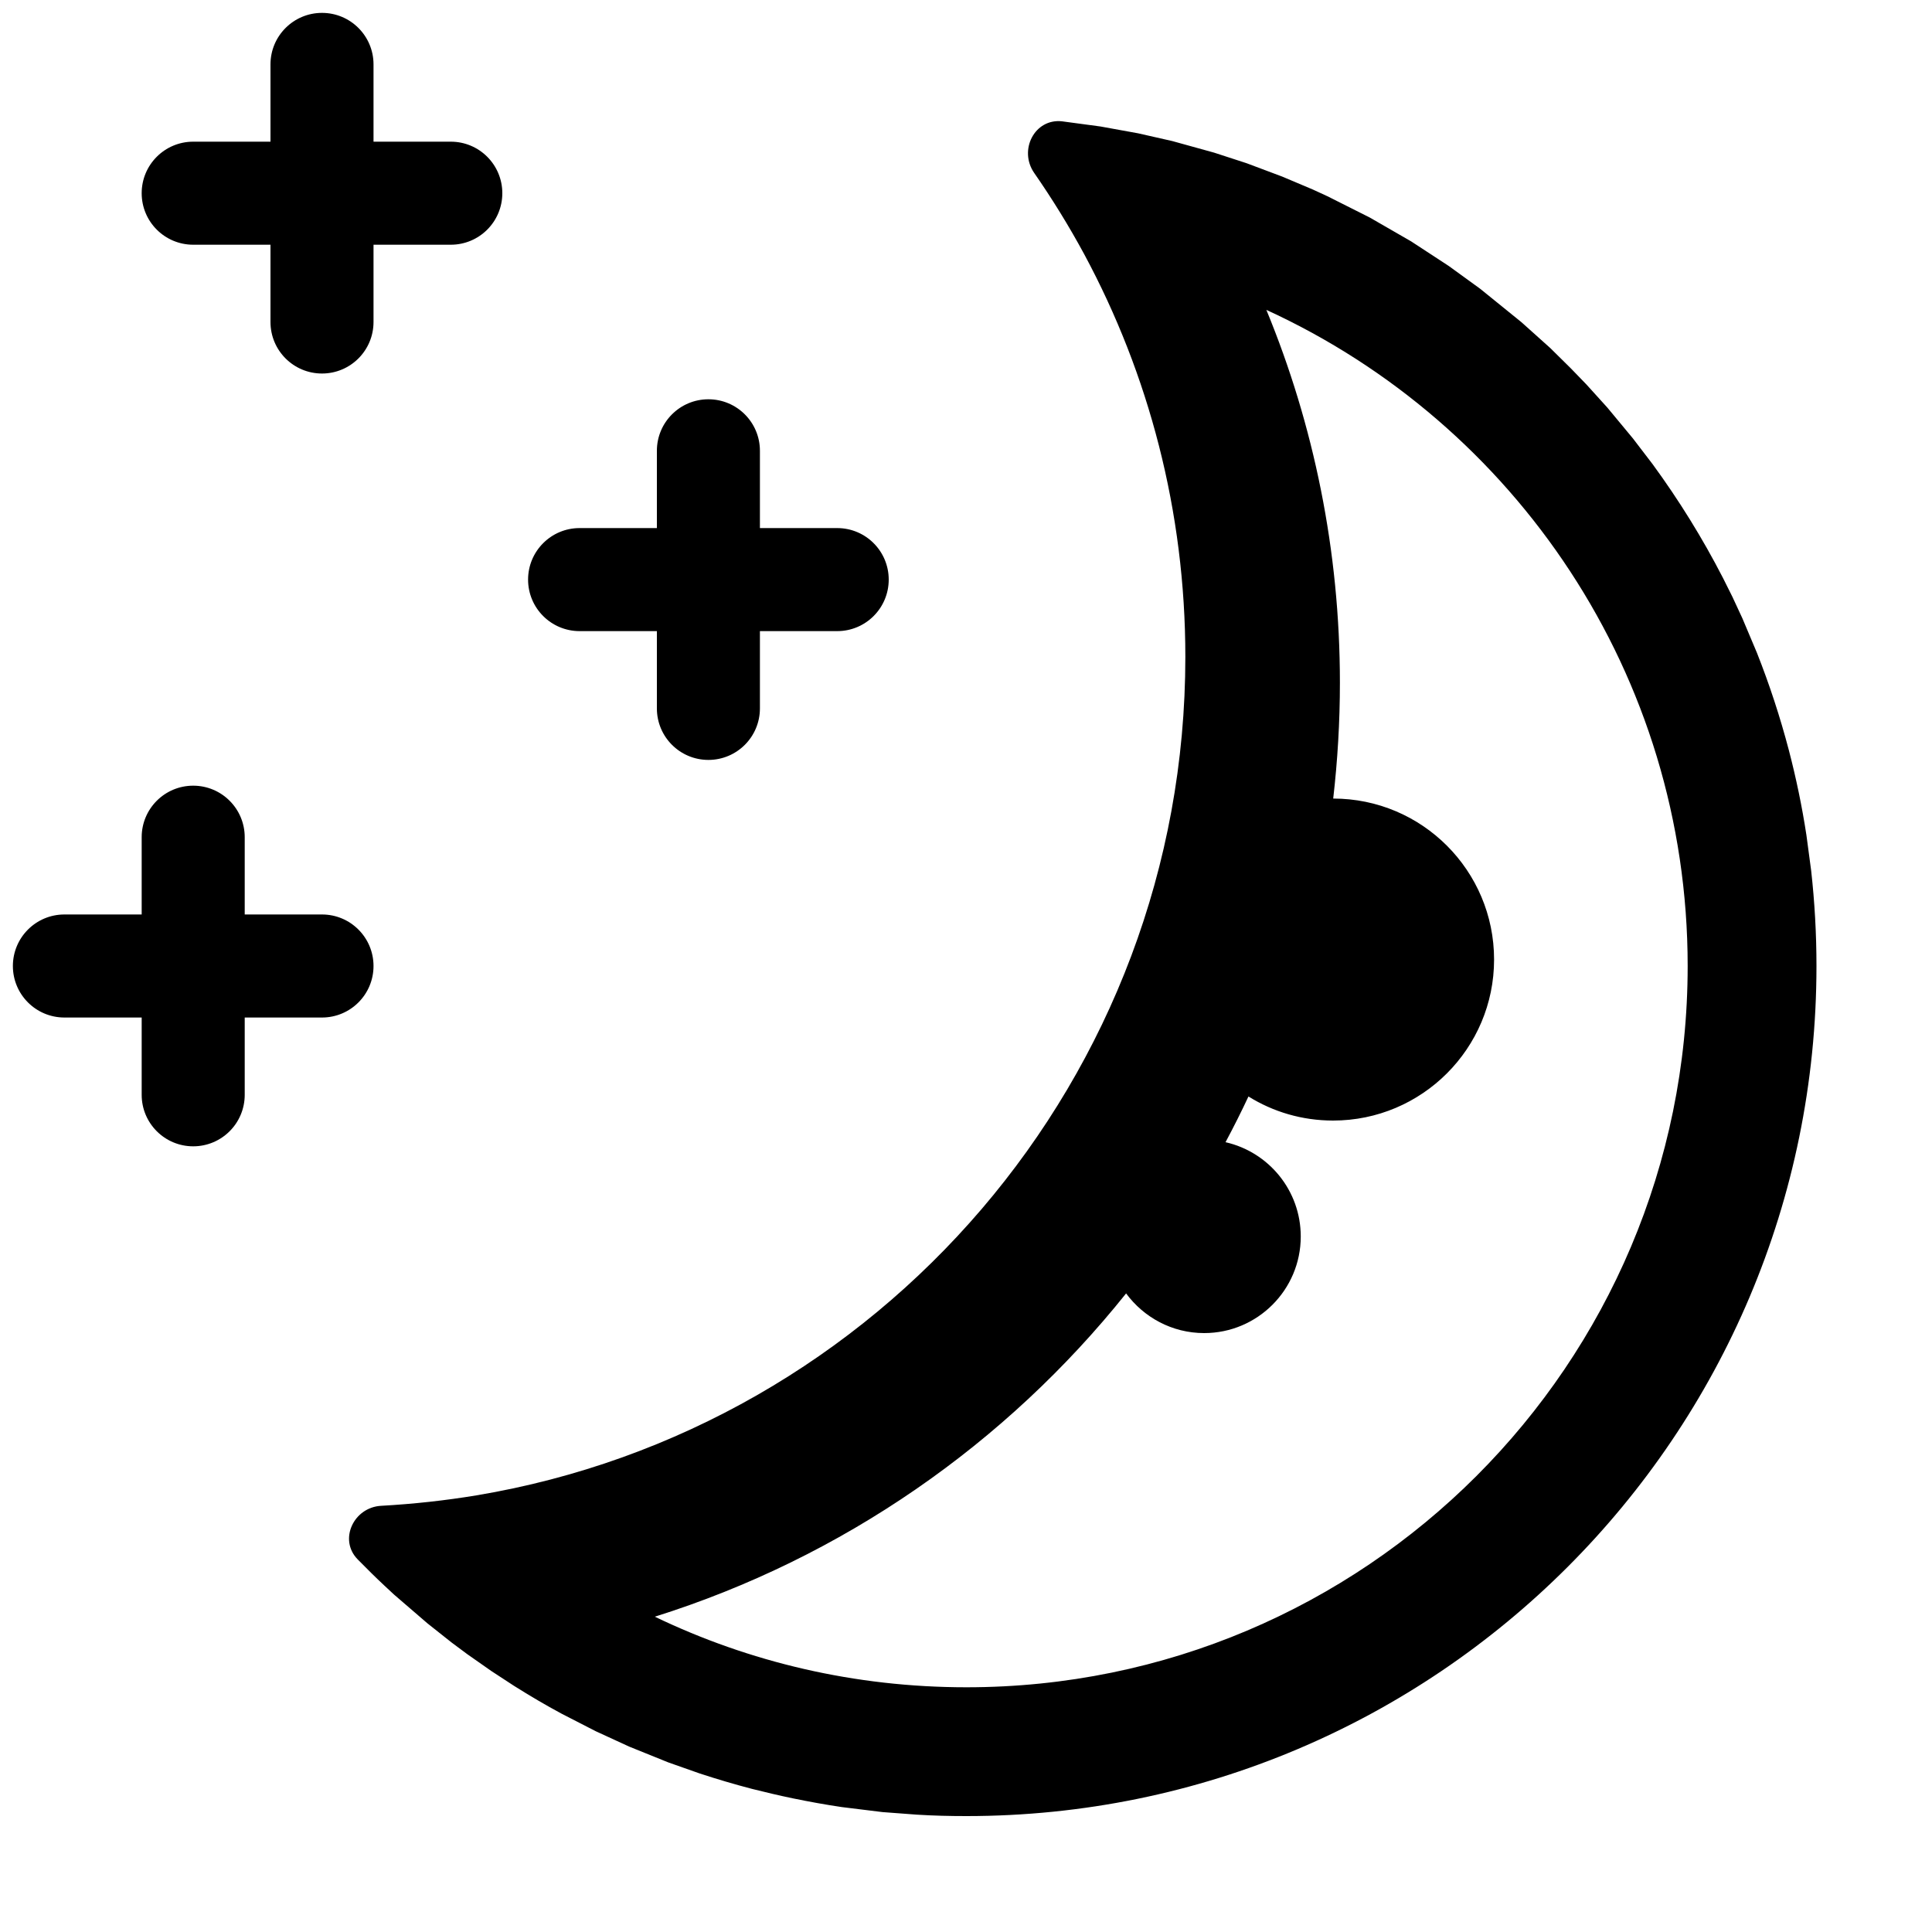
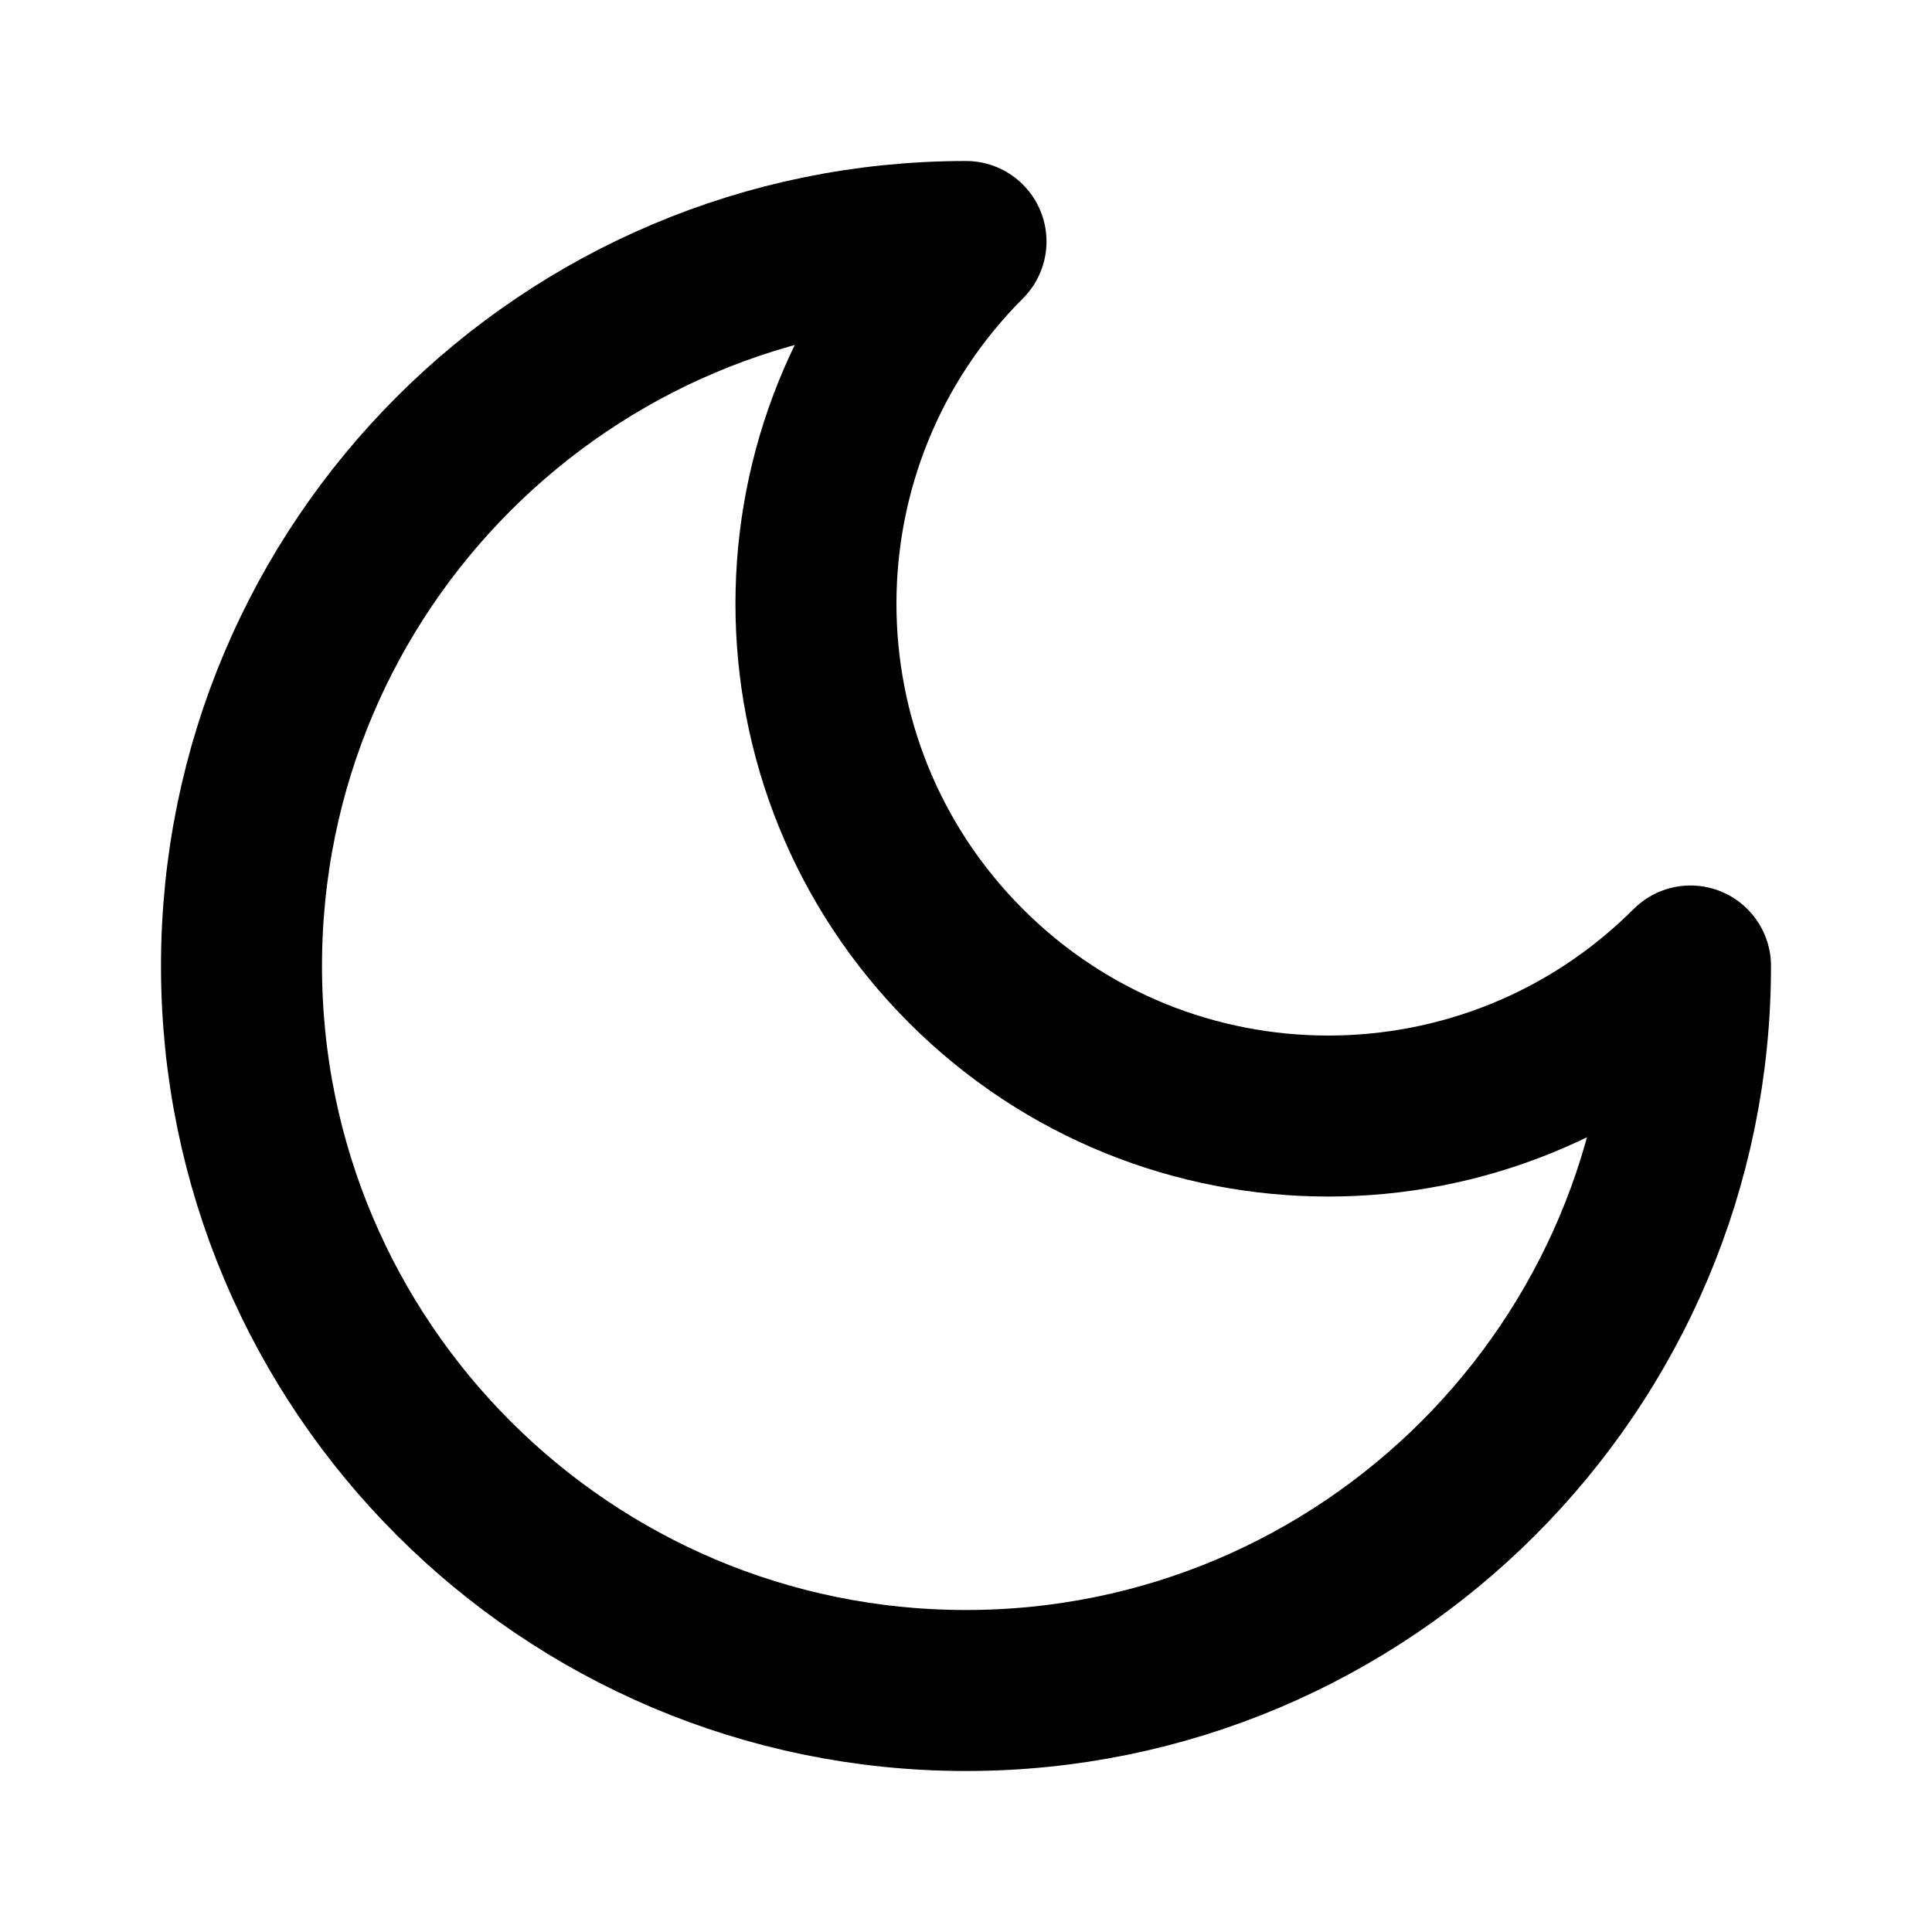
- <svg xmlns="http://www.w3.org/2000/svg" width="15" height="15" viewBox="0 0 15 15" fill="none">
-   <path fill-rule="evenodd" clip-rule="evenodd" d="M2.9 0.5C2.9 0.279 2.721 0.1 2.5 0.1C2.279 0.1 2.1 0.279 2.1 0.5V1.1H1.5C1.279 1.1 1.1 1.279 1.1 1.5C1.1 1.721 1.279 1.9 1.5 1.9H2.1V2.5C2.1 2.721 2.279 2.9 2.5 2.9C2.721 2.9 2.9 2.721 2.9 2.5V1.9H3.5C3.721 1.9 3.9 1.721 3.9 1.5C3.9 1.279 3.721 1.1 3.5 1.1H2.9V0.5ZM5.9 3.5C5.9 3.279 5.721 3.1 5.5 3.1C5.279 3.1 5.1 3.279 5.1 3.5V4.1H4.5C4.279 4.1 4.1 4.279 4.1 4.5C4.1 4.721 4.279 4.9 4.5 4.9H5.1V5.5C5.1 5.721 5.279 5.9 5.5 5.9C5.721 5.9 5.9 5.721 5.9 5.5V4.9H6.5C6.721 4.9 6.9 4.721 6.9 4.5C6.9 4.279 6.721 4.1 6.5 4.1H5.9V3.5ZM1.9 6.5C1.9 6.279 1.721 6.1 1.5 6.1C1.279 6.1 1.1 6.279 1.1 6.5V7.1H0.5C0.279 7.1 0.1 7.279 0.1 7.5C0.1 7.721 0.279 7.9 0.5 7.9H1.1V8.5C1.1 8.721 1.279 8.9 1.5 8.9C1.721 8.9 1.9 8.721 1.9 8.5V7.9H2.5C2.721 7.9 2.9 7.721 2.9 7.5C2.9 7.279 2.721 7.1 2.5 7.1H1.9V6.5ZM8.544 0.982L8.246 0.942C8.033 0.918 7.907 1.165 8.029 1.342C8.17 1.545 8.3 1.756 8.418 1.974C8.919 2.905 9.203 3.969 9.203 5.1C9.203 8.372 6.822 11.088 3.699 11.61C3.457 11.65 3.21 11.677 2.96 11.691C2.746 11.702 2.627 11.954 2.777 12.107C2.846 12.177 2.915 12.246 2.987 12.313L3.059 12.38L3.319 12.604L3.507 12.753L3.628 12.843L3.815 12.974L3.991 13.089C4.112 13.165 4.235 13.238 4.362 13.306L4.625 13.441L4.886 13.561L5.188 13.683L5.432 13.769C5.566 13.813 5.701 13.853 5.839 13.889C5.943 13.915 6.048 13.94 6.154 13.962C6.28 13.988 6.407 14.011 6.535 14.03L6.852 14.069L7.119 14.089C7.246 14.097 7.374 14.1 7.503 14.1C11.148 14.1 14.103 11.145 14.103 7.5C14.103 7.25 14.089 7.004 14.062 6.761L14.025 6.484C13.991 6.261 13.945 6.041 13.889 5.826C13.821 5.567 13.738 5.314 13.641 5.069L13.528 4.801L13.451 4.635L13.377 4.487C13.218 4.178 13.035 3.883 12.831 3.604L12.678 3.404L12.479 3.164L12.316 2.984L12.196 2.86L12.036 2.702L11.813 2.502L11.492 2.242L11.248 2.065L10.956 1.874L10.635 1.689L10.307 1.524L10.194 1.472L9.955 1.371L9.678 1.267L9.426 1.185L9.101 1.095L8.836 1.035L8.544 0.982ZM10.403 5.3C10.403 4.276 10.2 3.298 9.832 2.406C11.762 3.29 13.103 5.239 13.103 7.5C13.103 10.593 10.596 13.1 7.503 13.1C6.636 13.1 5.816 12.904 5.084 12.552C6.542 12.094 7.811 11.208 8.743 10.042C8.88 10.228 9.1 10.35 9.349 10.35C9.763 10.35 10.099 10.014 10.099 9.6C10.099 9.243 9.85 8.944 9.515 8.868C9.577 8.752 9.637 8.633 9.693 8.513C9.884 8.632 10.109 8.7 10.35 8.7C11.04 8.7 11.6 8.14 11.6 7.45C11.6 6.76 11.041 6.2 10.351 6.2C10.385 5.905 10.403 5.605 10.403 5.3Z" fill="currentColor" />
+ <svg xmlns="http://www.w3.org/2000/svg" width="24" height="24" viewBox="0 0 24 24" fill="none" stroke="currentColor" stroke-width="2" stroke-linecap="round" stroke-linejoin="round">
+   <path d="M12 3a6 6 0 0 0 9 9 9 9 0 1 1-9-9Z" />
</svg>
